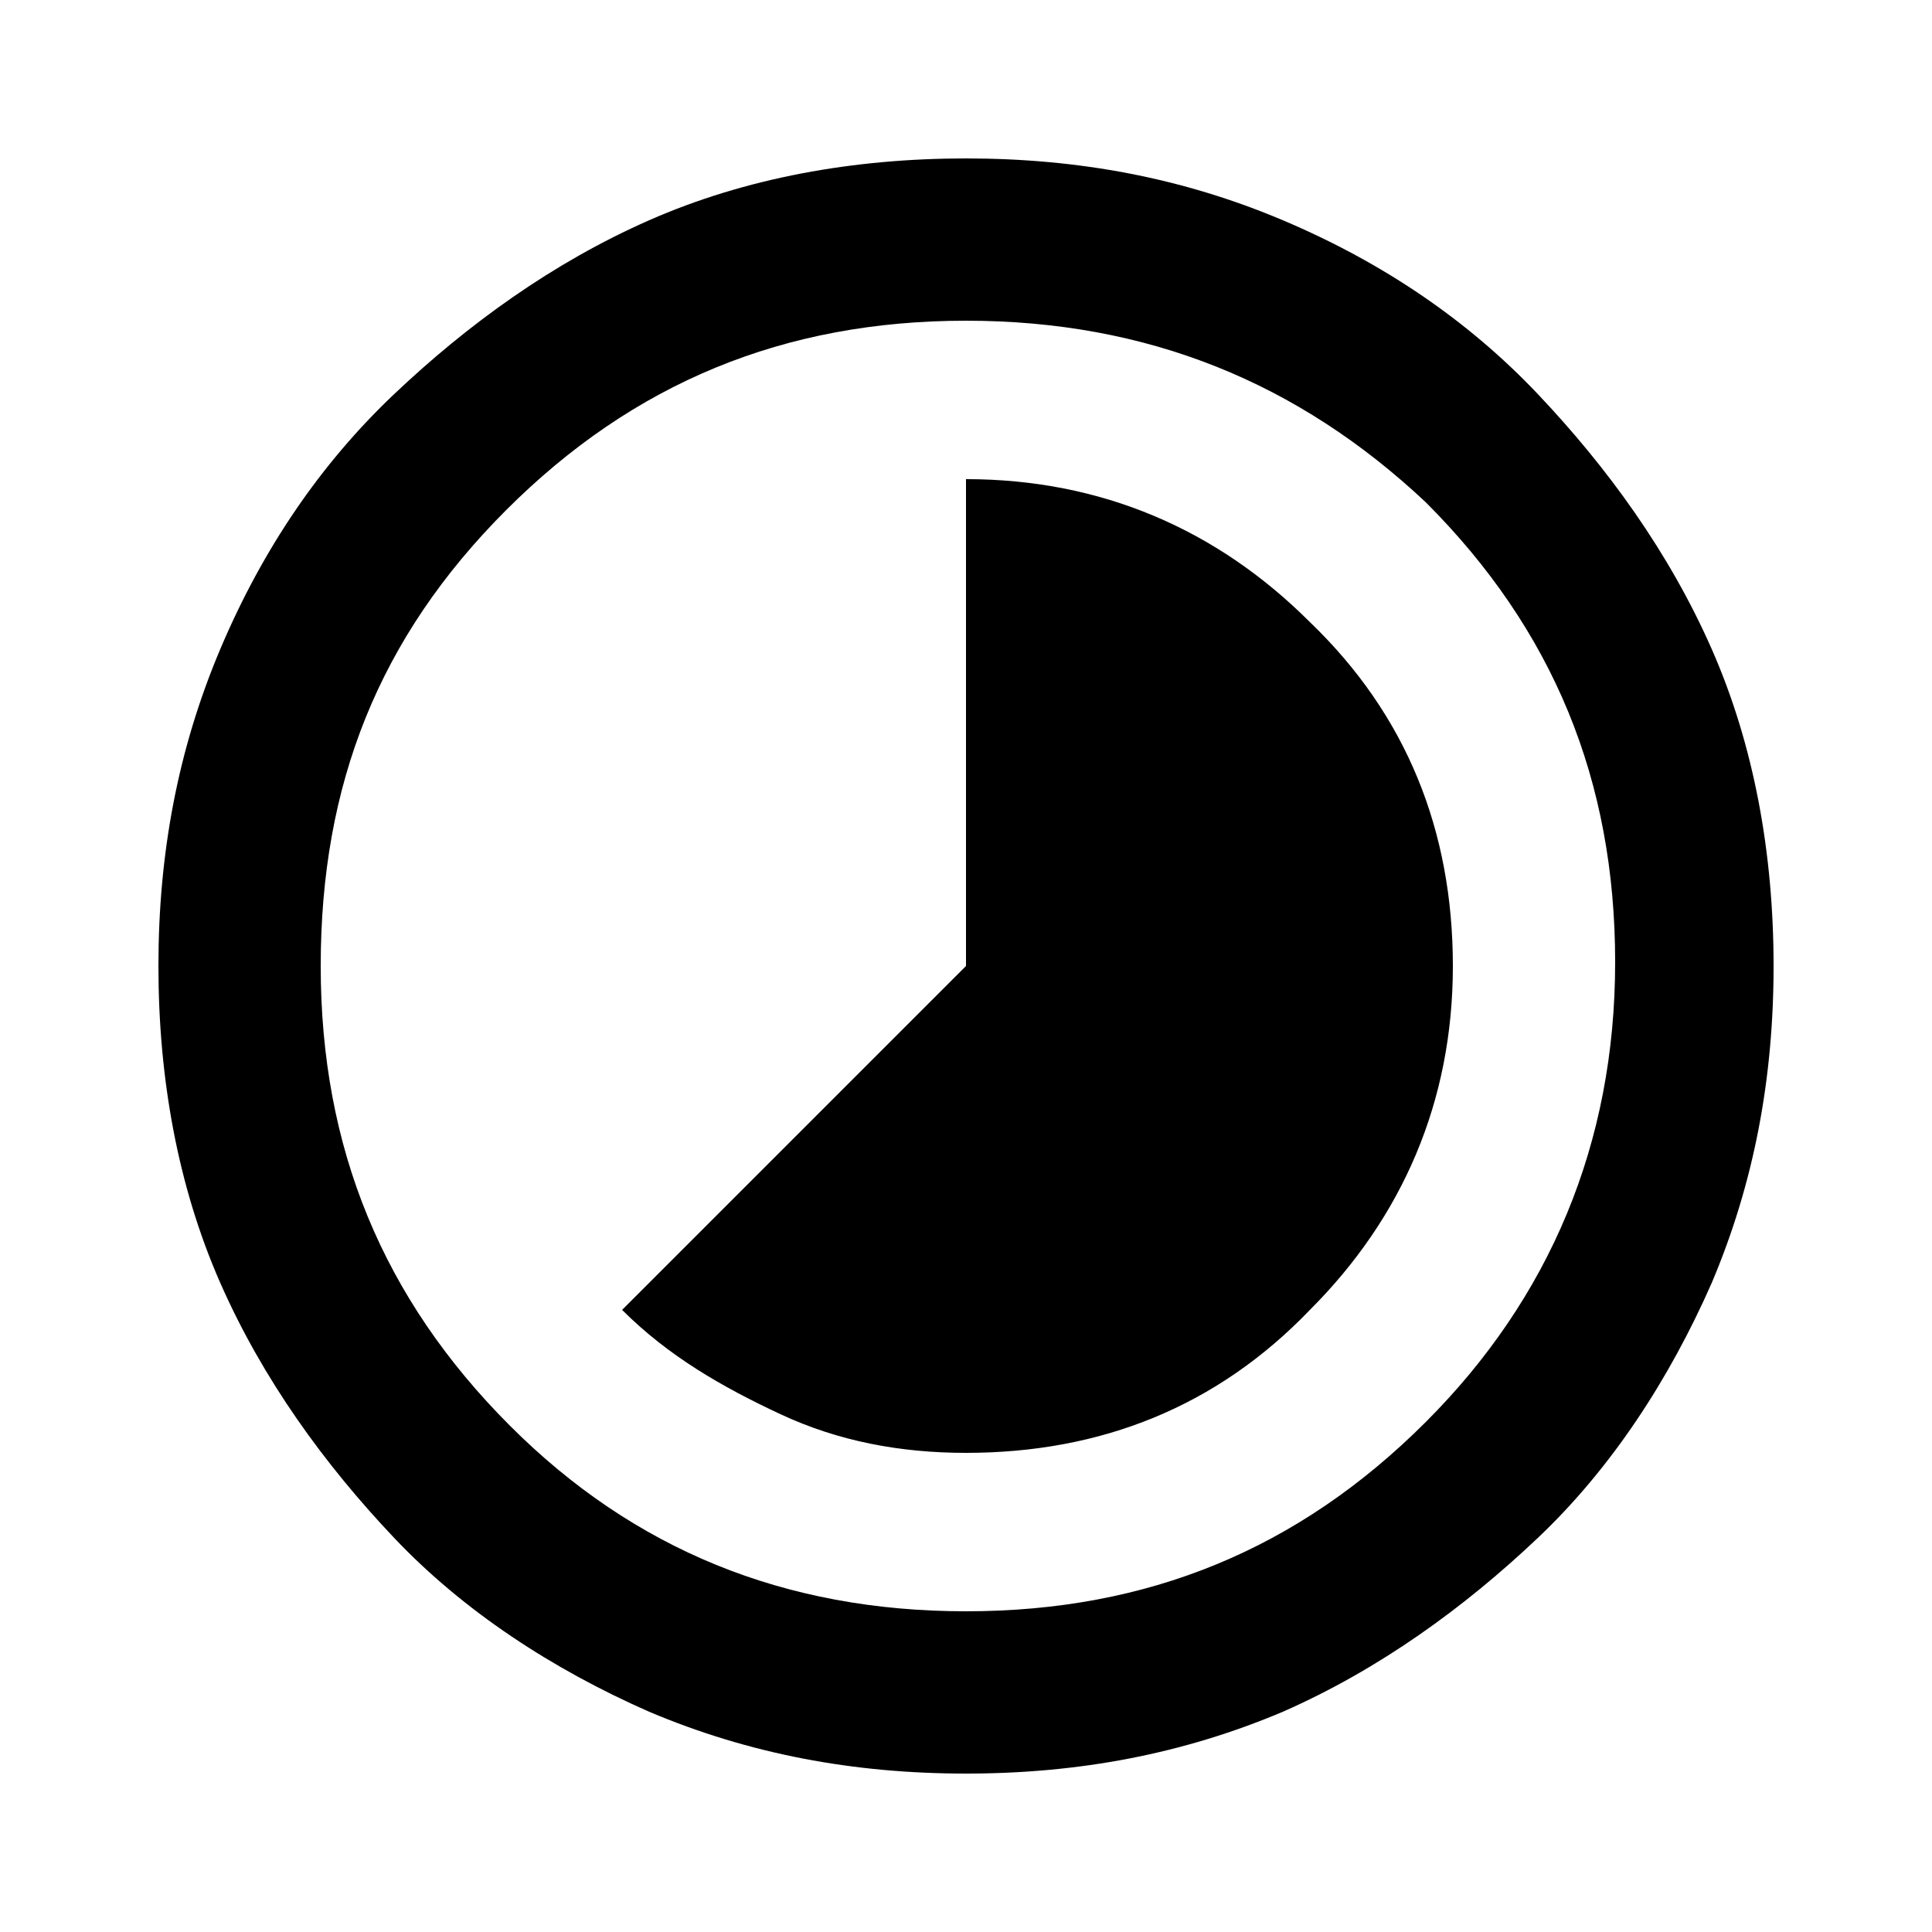
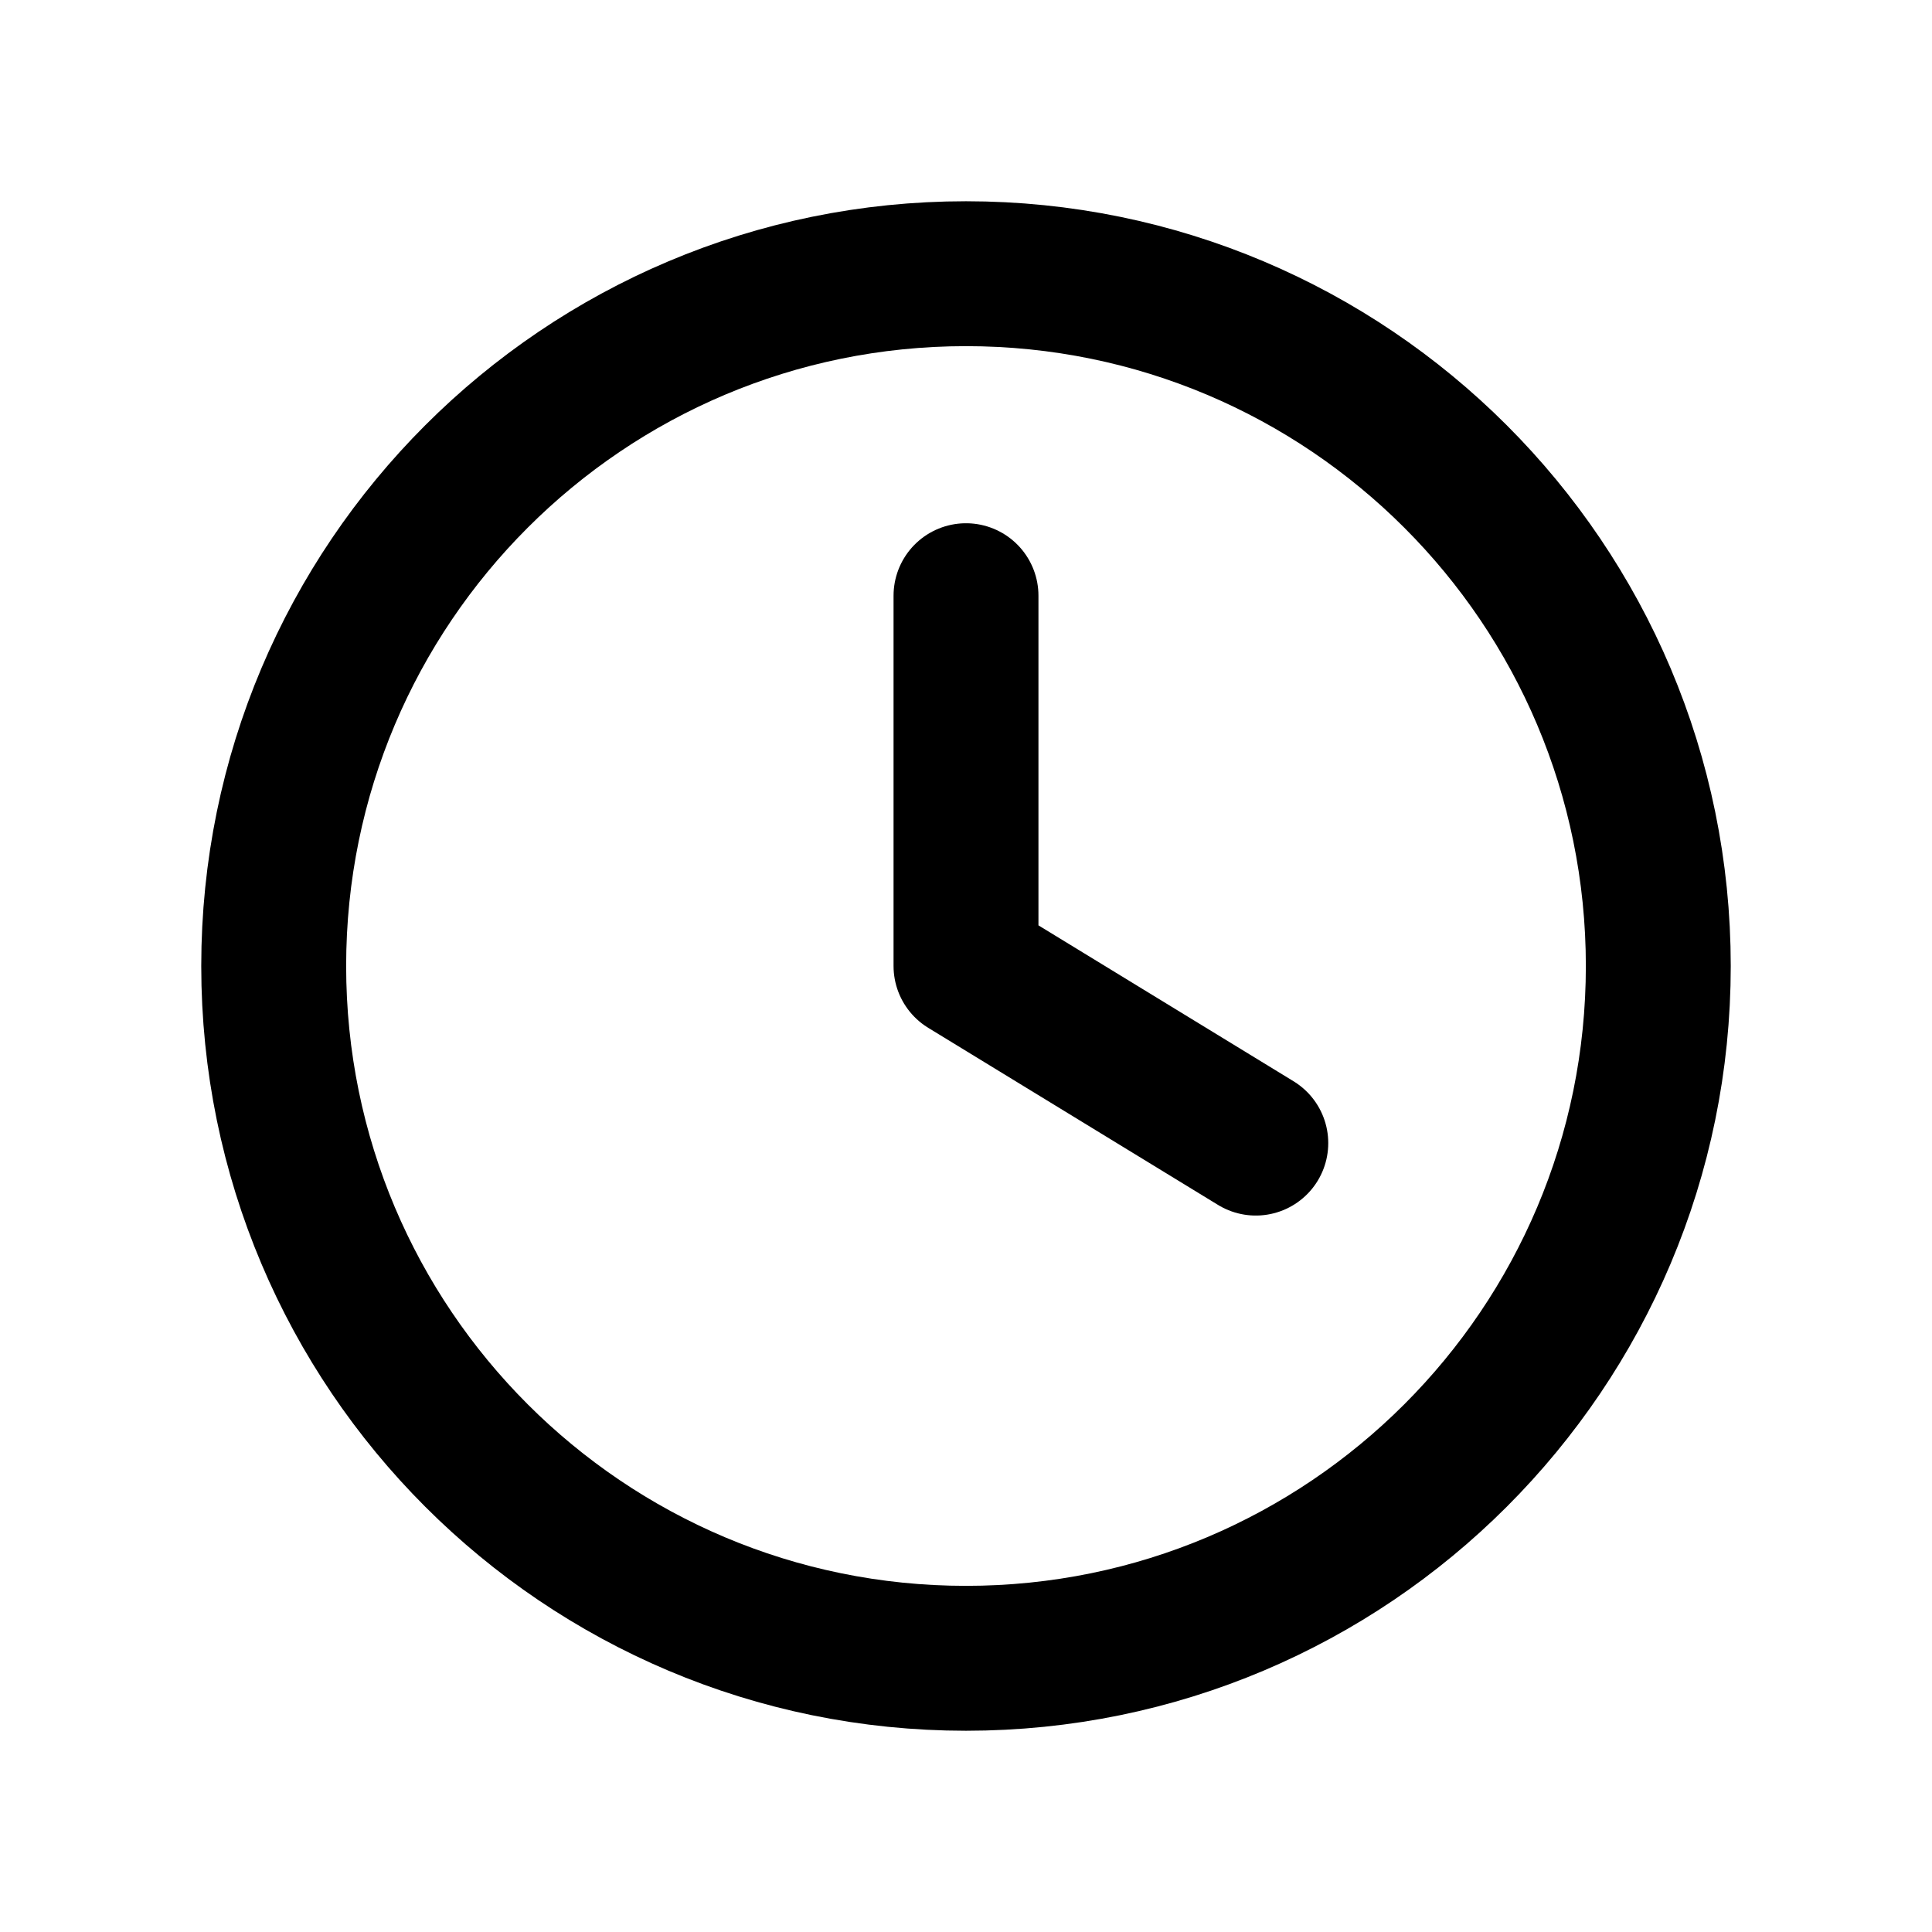
- <svg xmlns="http://www.w3.org/2000/svg" version="1.1" id="레이어_1" x="0px" y="0px" viewBox="0 0 50 50" style="enable-background:new 0 0 50 50;" xml:space="preserve">
-   <path d="M25,37.6c3.5,0,6.5-1.2,8.9-3.7c2.4-2.4,3.7-5.4,3.7-8.9s-1.2-6.5-3.7-8.9c-2.4-2.4-5.4-3.7-8.9-3.7V25l-8.9,8.9  c1.2,1.2,2.6,2,4.1,2.7S23.3,37.6,25,37.6z M25,45.9c-2.9,0-5.6-0.5-8.2-1.6c-2.5-1.1-4.8-2.6-6.6-4.5s-3.4-4.1-4.5-6.6  c-1.1-2.5-1.6-5.3-1.6-8.2s0.5-5.6,1.6-8.2s2.6-4.8,4.5-6.6s4.1-3.4,6.6-4.5s5.3-1.6,8.2-1.6s5.6,0.5,8.2,1.6s4.8,2.6,6.6,4.5  s3.4,4.1,4.5,6.6c1.1,2.5,1.6,5.3,1.6,8.2s-0.5,5.6-1.6,8.2c-1.1,2.5-2.6,4.8-4.5,6.6s-4.1,3.4-6.6,4.5C30.6,45.4,27.9,45.9,25,45.9  z M25,41.7c4.7,0,8.6-1.6,11.9-4.9c3.2-3.2,4.9-7.2,4.9-11.9s-1.6-8.6-4.9-11.9C33.6,9.9,29.7,8.3,25,8.3s-8.6,1.6-11.9,4.9  S8.3,20.3,8.3,25s1.6,8.6,4.9,11.9C16.4,40.1,20.3,41.7,25,41.7z" />
+ <svg xmlns="http://www.w3.org/2000/svg" viewBox="0 0 24 24" fill="none" stroke="#000" stroke-width="1.8" stroke-linecap="round" stroke-linejoin="round">
+   <circle cx="12" cy="12" r="8.6" />
+   <path d="M12 7.4V12l3.6 2.2" />
</svg>
